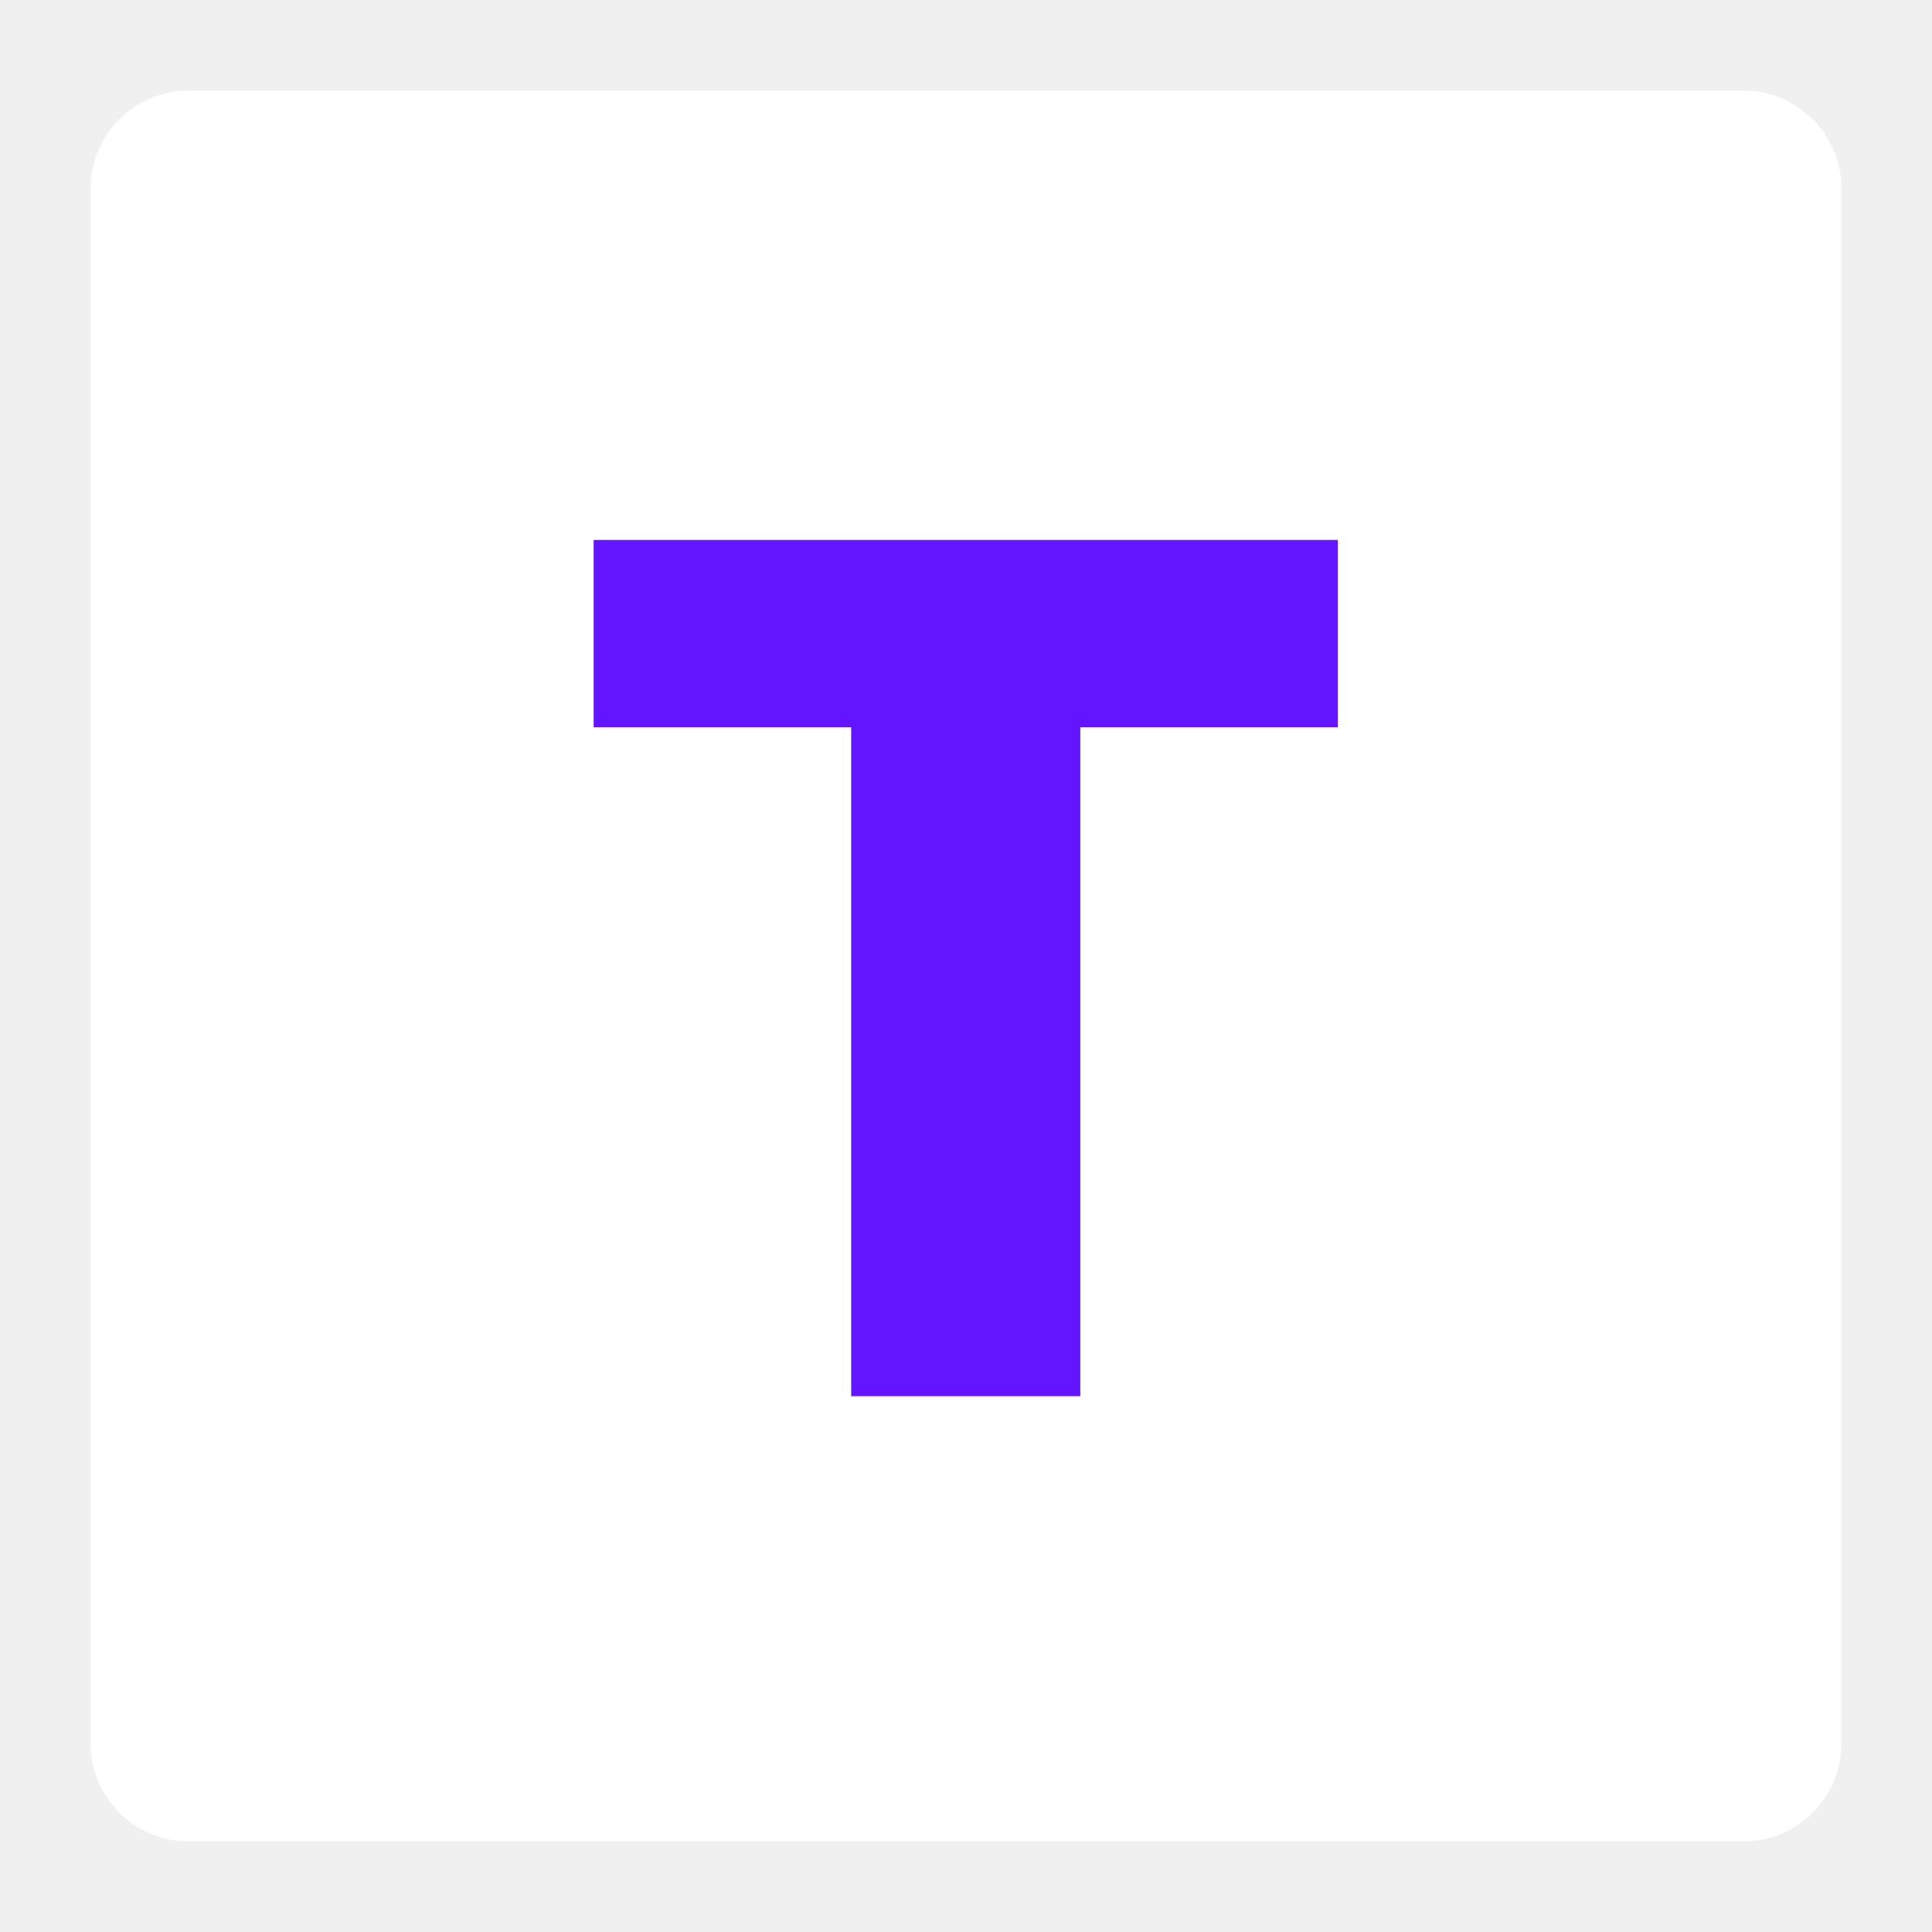
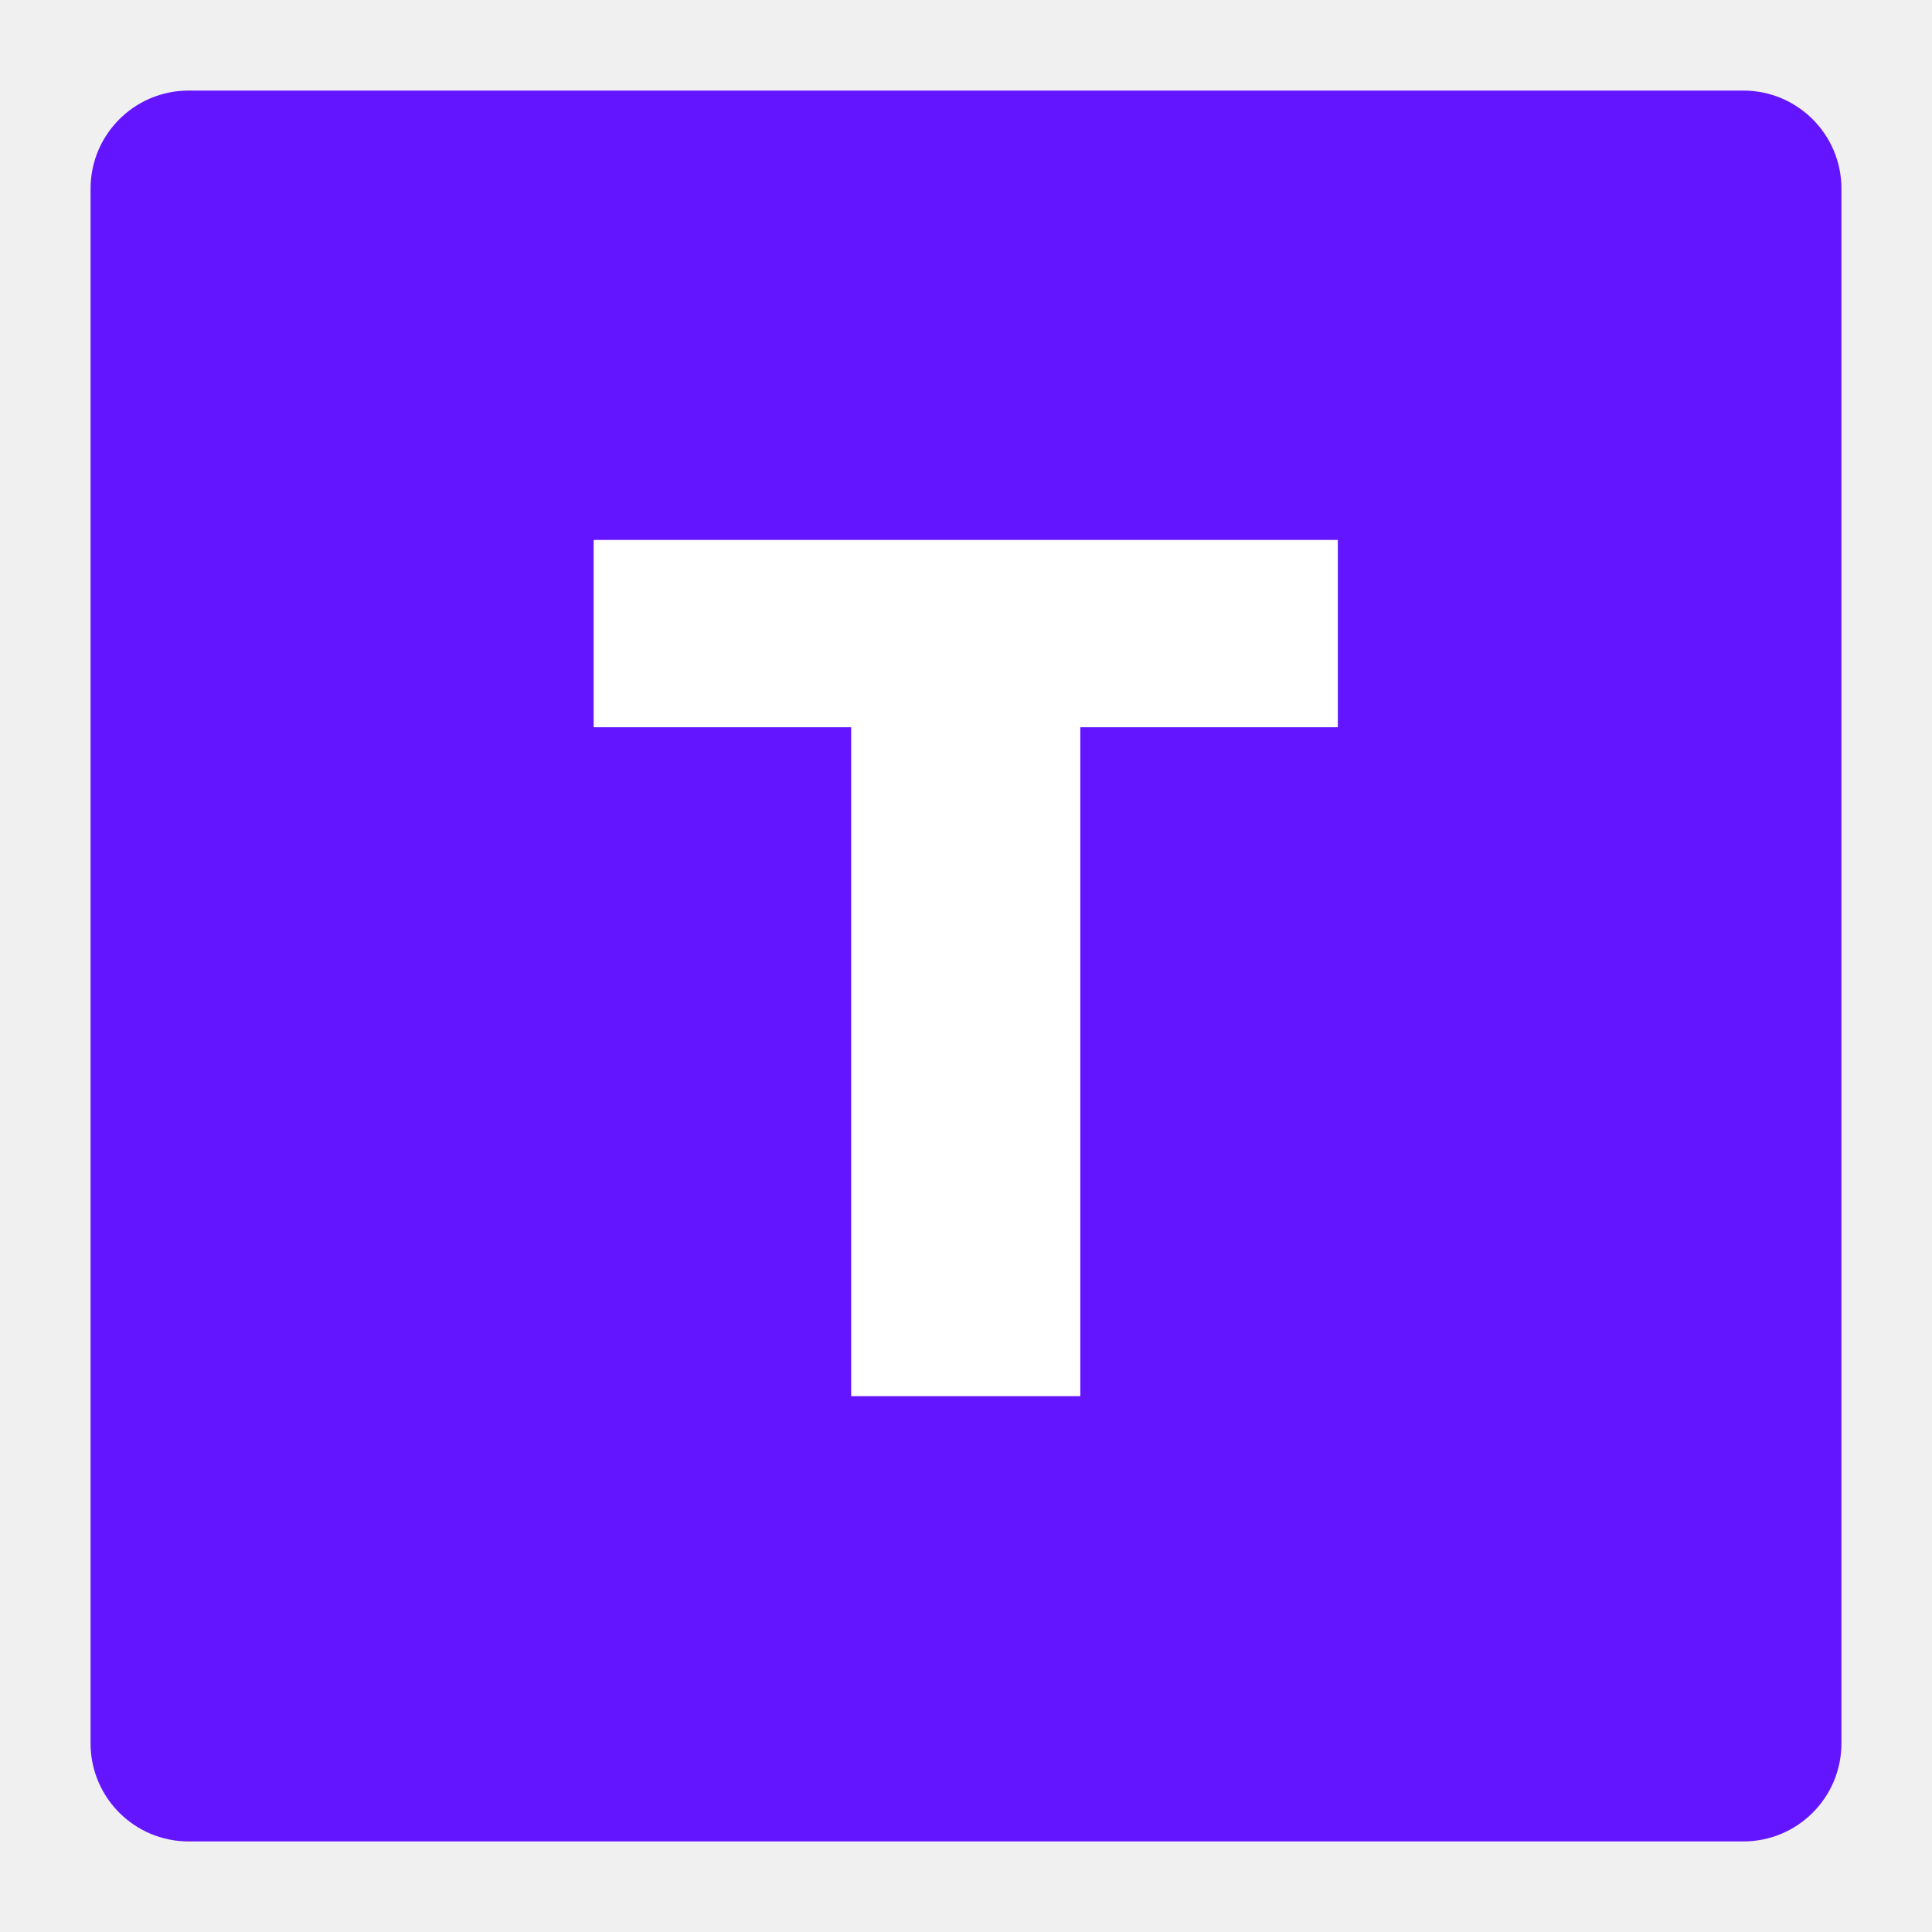
<svg xmlns="http://www.w3.org/2000/svg" width="256" height="256" viewBox="0 0 256 256" fill="none">
-   <rect x="12" y="12" width="232" height="232" rx="13" fill="white" />
-   <path d="M78.661 96.364H112.786V185H143.144V96.364H177.269V71.546H78.661V96.364Z" fill="#6415FF" />
+   <rect x="12" y="12" width="232" height="232" rx="13" fill="#6415FF" />
+   <path d="M78.661 96.364H112.786V185H143.144V96.364H177.269V71.546H78.661V96.364Z" fill="white" />
</svg>
